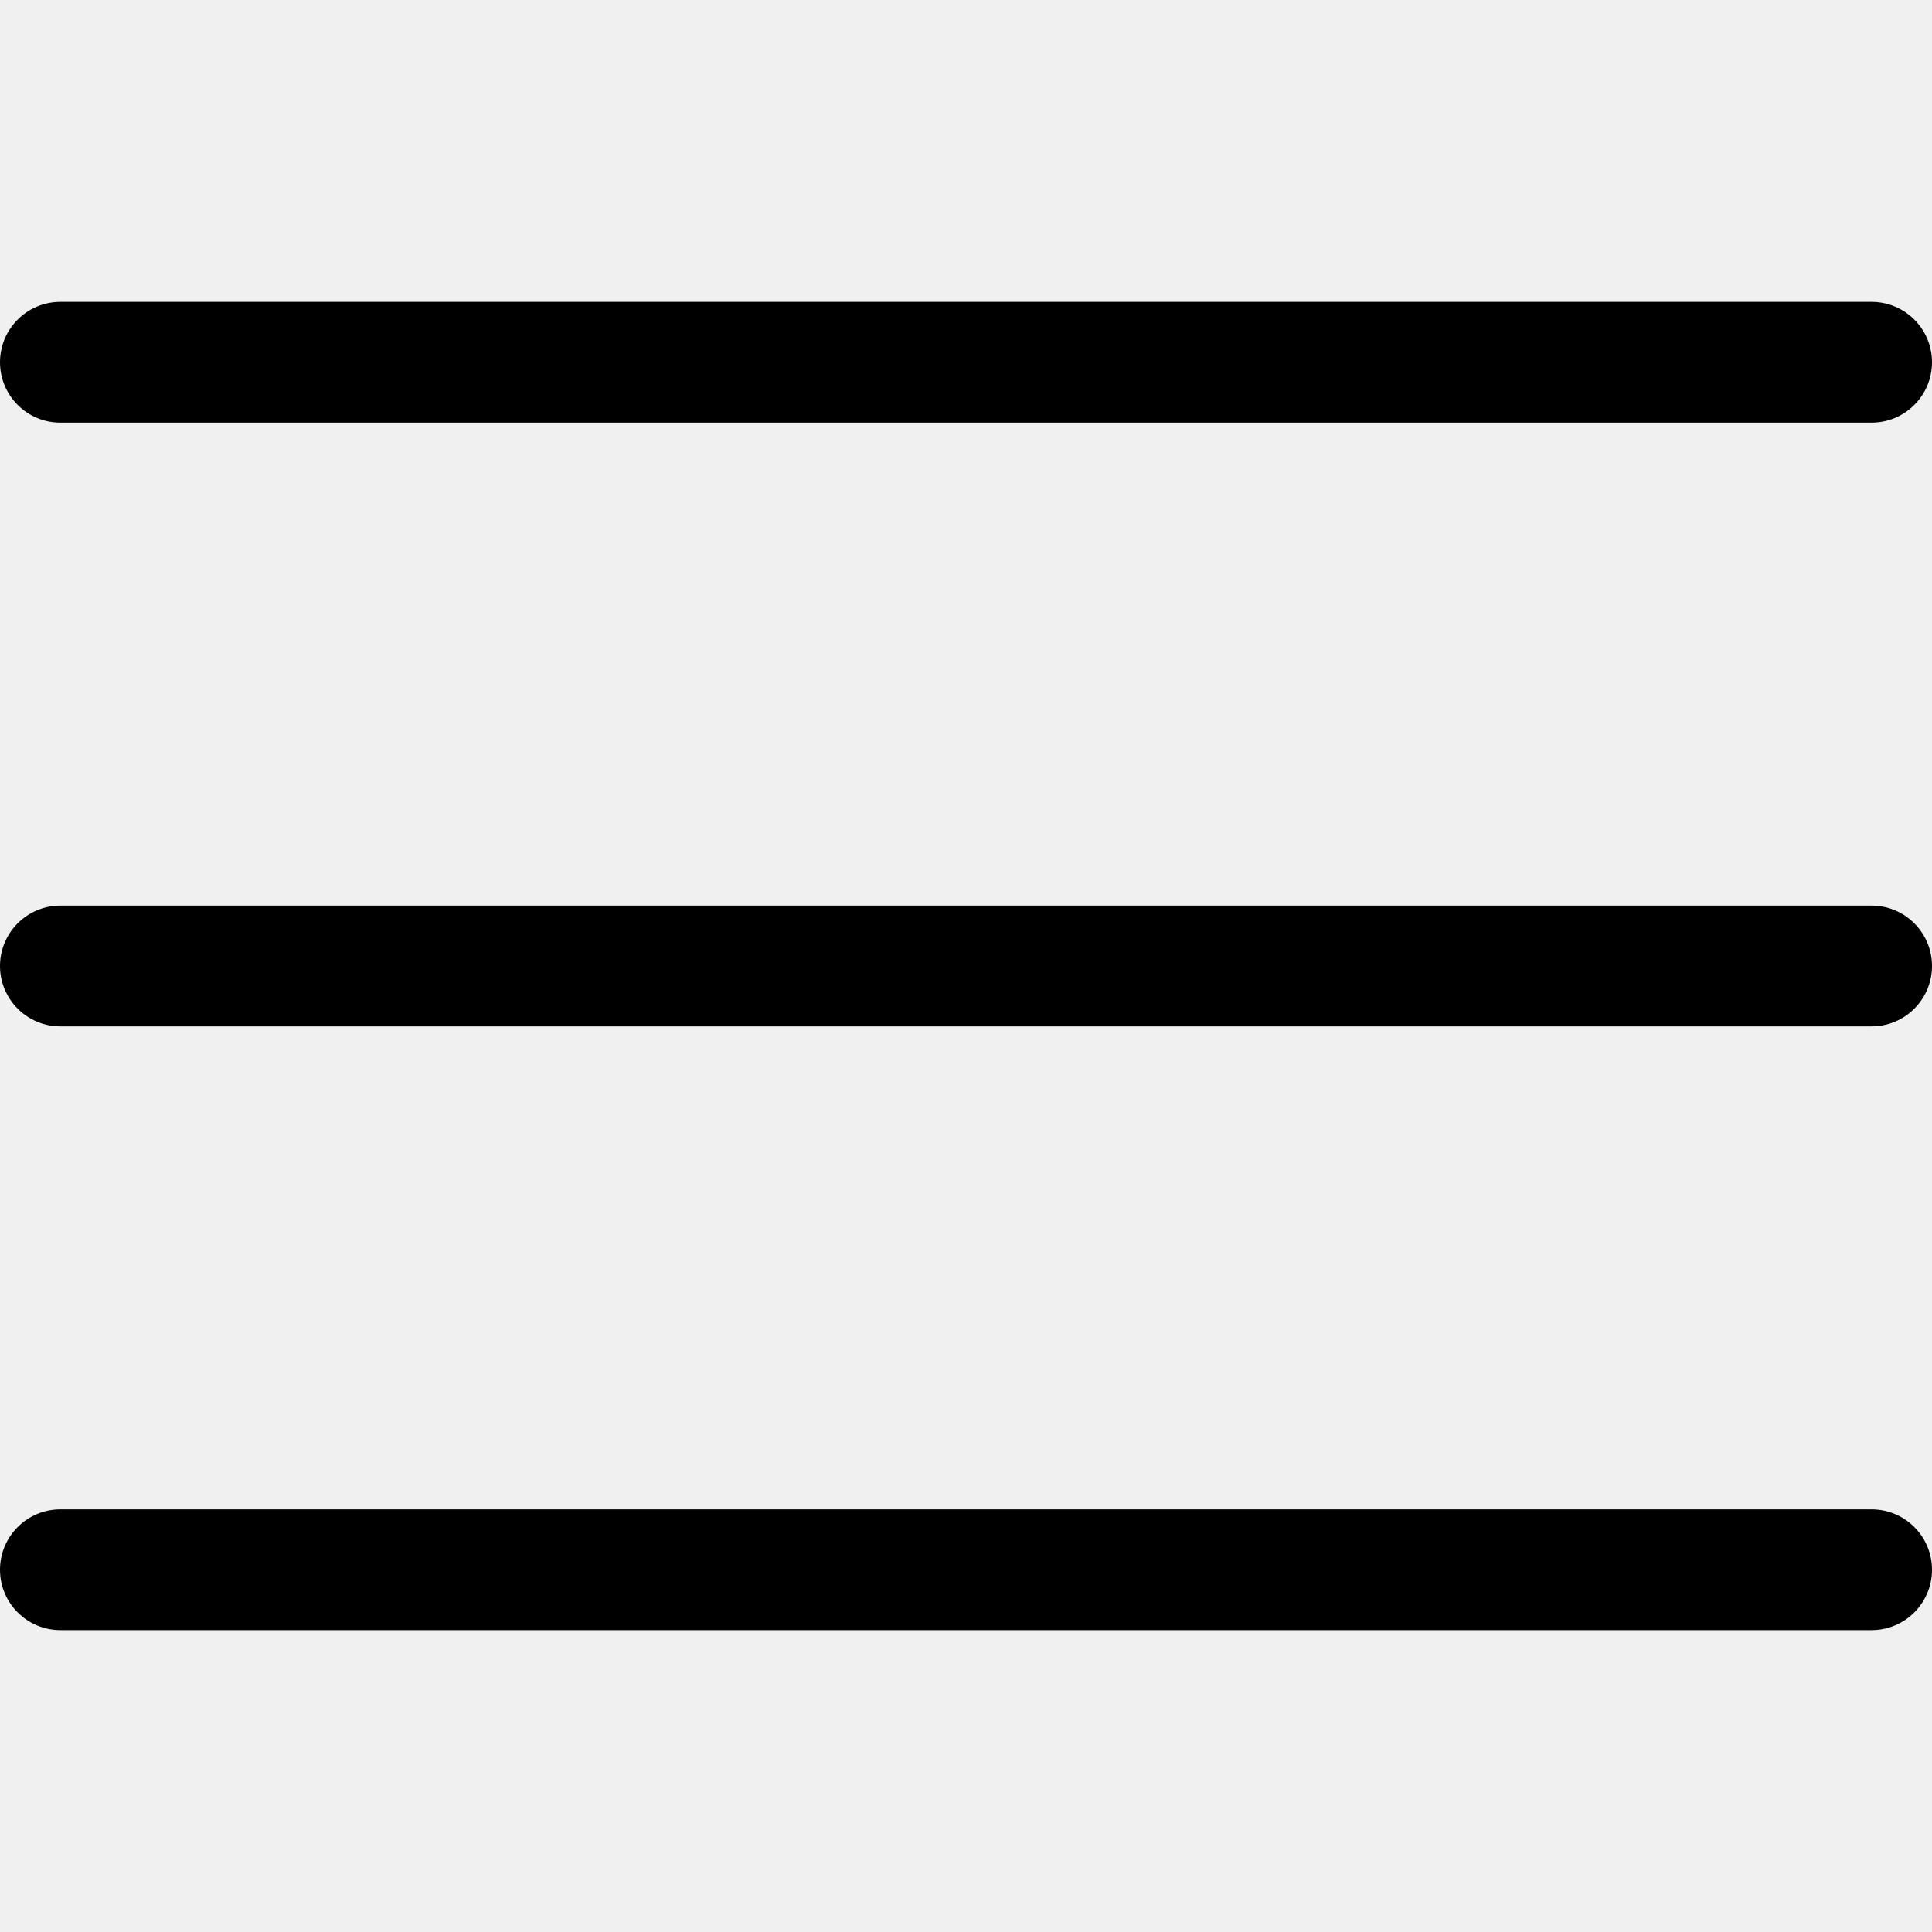
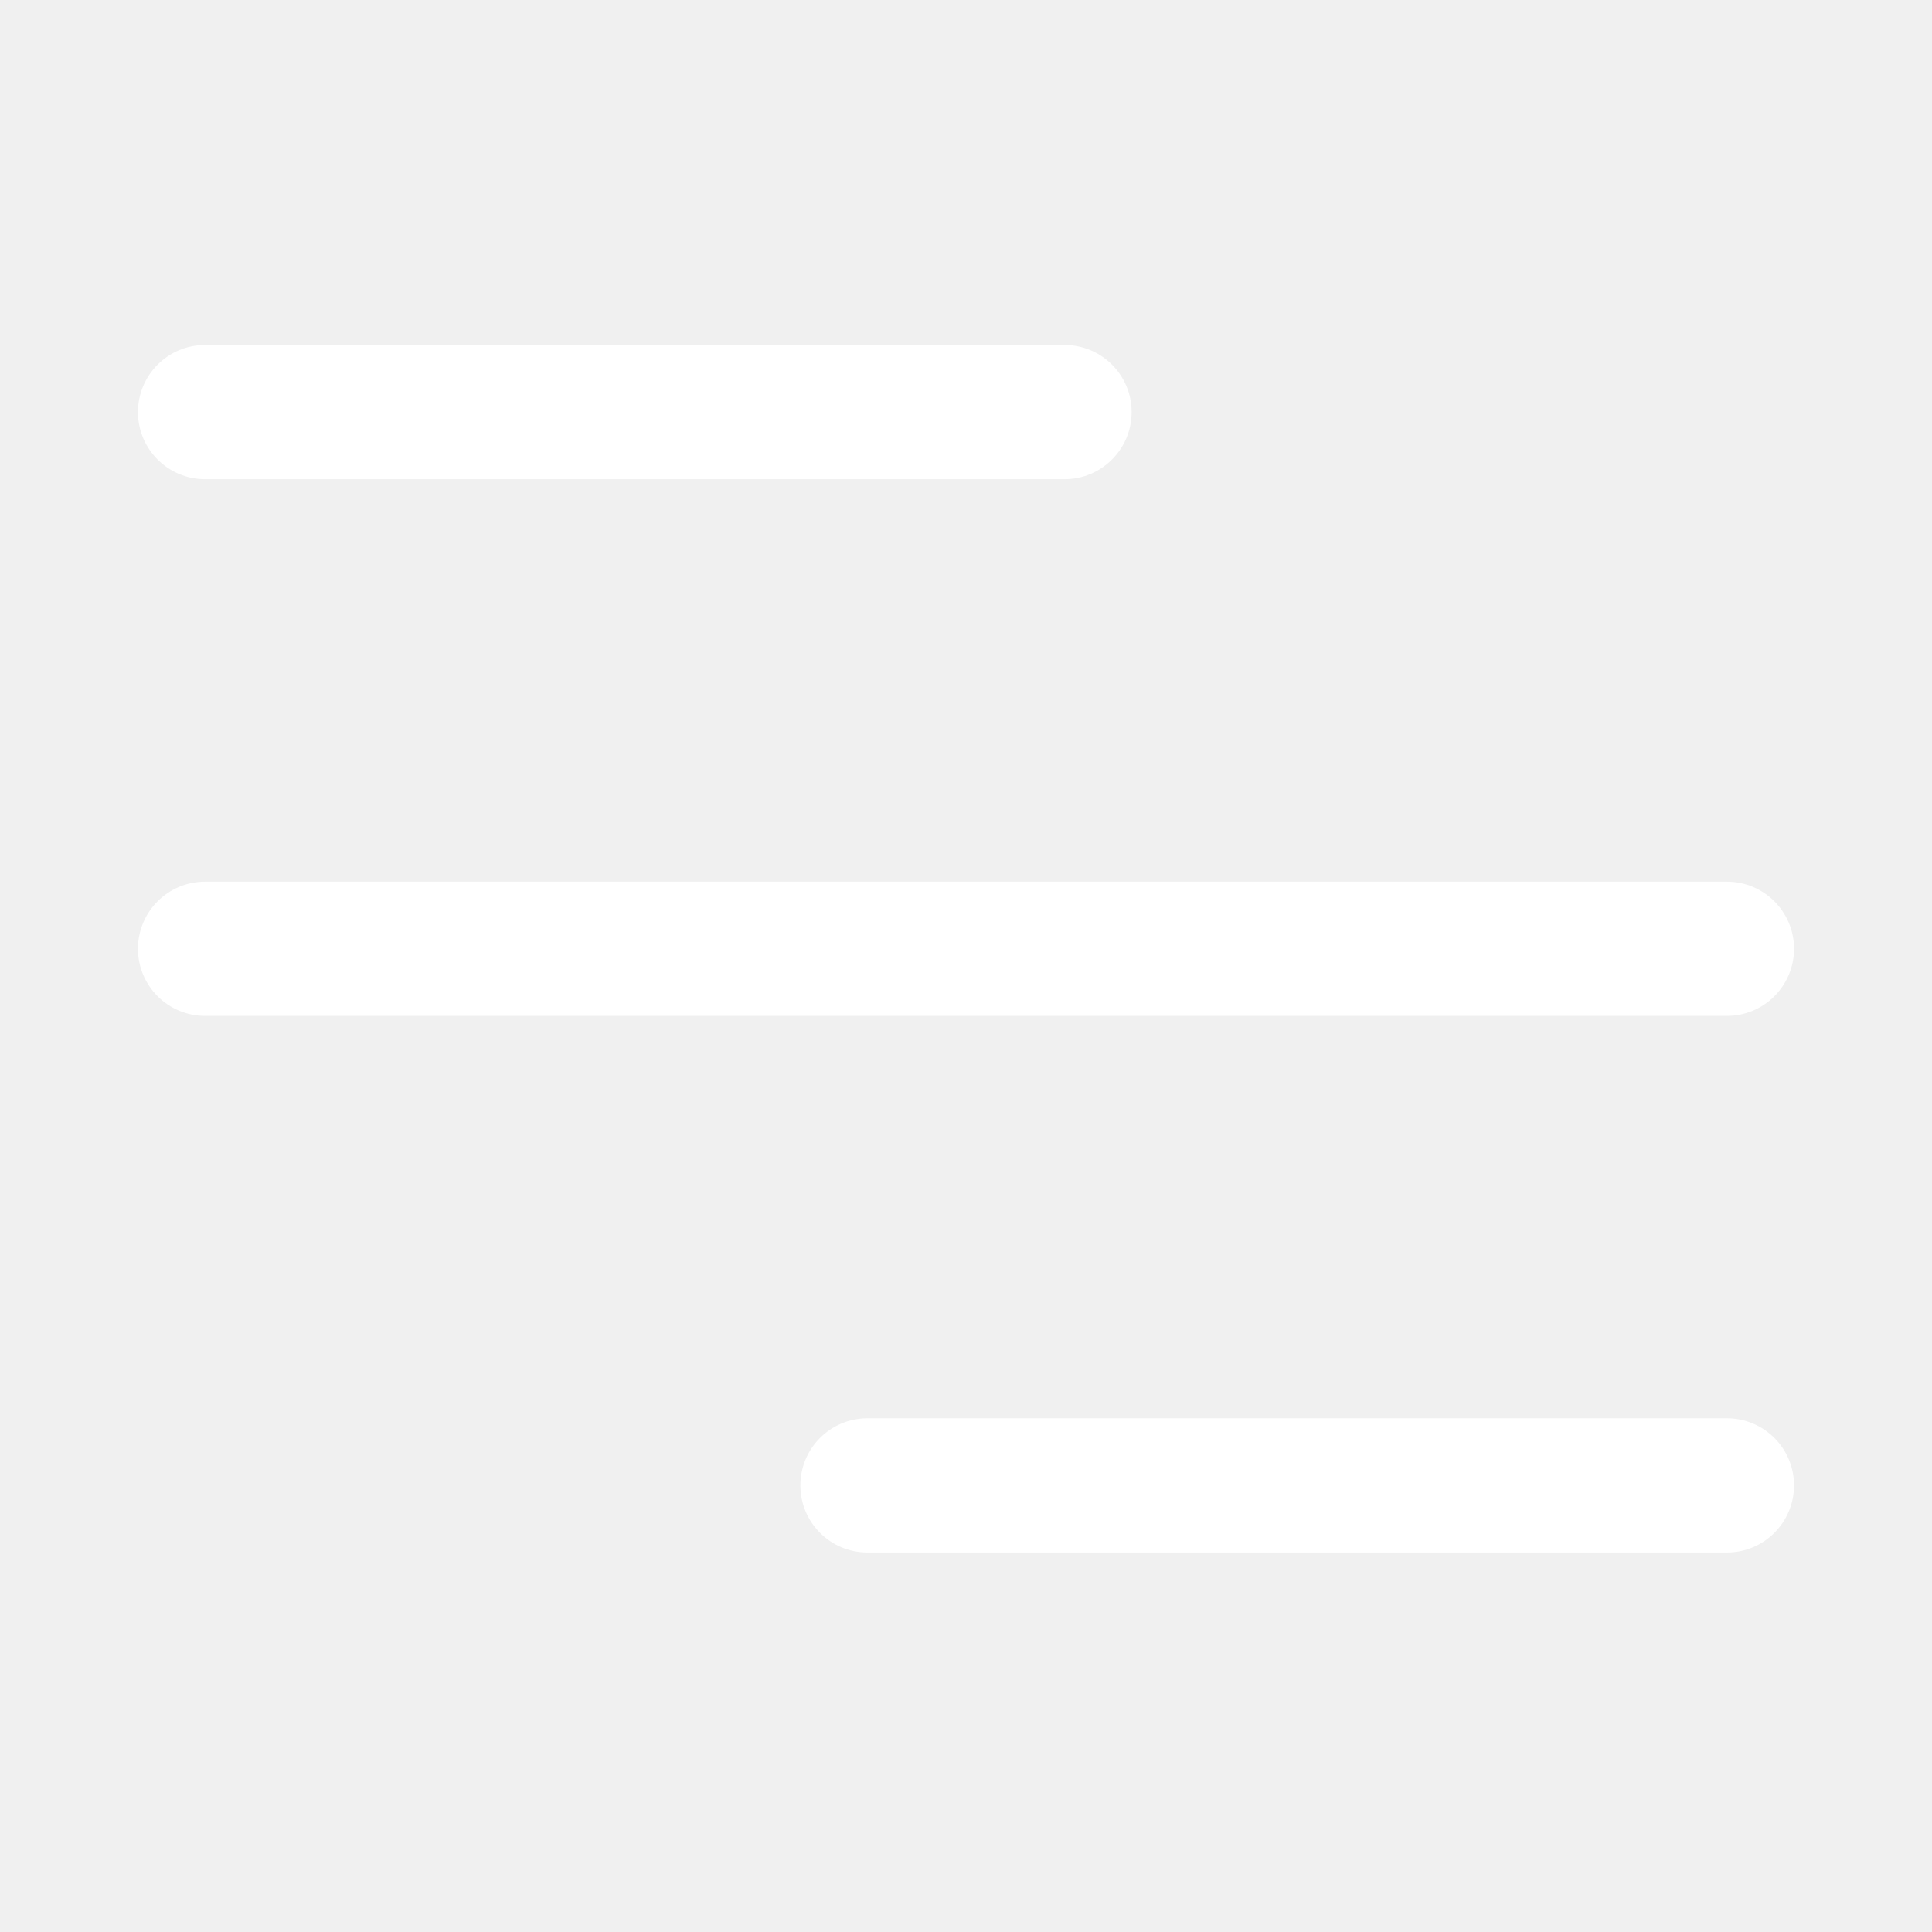
- <svg xmlns="http://www.w3.org/2000/svg" version="1.1" id="Capa_1" x="0px" y="0px" viewBox="0 0 384.97 384.97" style="enable-background:new 0 0 384.97 384.97;" xml:space="preserve">
-   <g>
-     <g id="Menu">
-       <path d="M12.03,84.212h360.909c6.641,0,12.03-5.39,12.03-12.03c0-6.641-5.39-12.03-12.03-12.03H12.03    C5.39,60.152,0,65.541,0,72.182C0,78.823,5.39,84.212,12.03,84.212z" />
-       <path d="M372.939,180.455H12.03c-6.641,0-12.03,5.39-12.03,12.03s5.39,12.03,12.03,12.03h360.909c6.641,0,12.03-5.39,12.03-12.03    S379.58,180.455,372.939,180.455z" />
-       <path d="M372.939,300.758H12.03c-6.641,0-12.03,5.39-12.03,12.03c0,6.641,5.39,12.03,12.03,12.03h360.909    c6.641,0,12.03-5.39,12.03-12.03C384.97,306.147,379.58,300.758,372.939,300.758z" />
-     </g>
-     <g>
- 	</g>
-     <g>
- 	</g>
-     <g>
- 	</g>
-     <g>
- 	</g>
-     <g>
- 	</g>
-     <g>
- 	</g>
-   </g>
-   <g>
- </g>
-   <g>
- </g>
-   <g>
- </g>
-   <g>
- </g>
-   <g>
- </g>
-   <g>
- </g>
-   <g>
- </g>
-   <g>
- </g>
-   <g>
- </g>
-   <g>
- </g>
-   <g>
- </g>
-   <g>
- </g>
-   <g>
- </g>
-   <g>
- </g>
-   <g>
- </g>
+ <svg xmlns="http://www.w3.org/2000/svg" id="Ico_menu-light" data-name="Ico/menu-light" width="28" height="28" viewBox="0 0 28 28">
+   <rect id="bg" width="28" height="28" fill="none" />
+   <path id="icon" d="M10.572,17.5a.972.972,0,0,1,0-1.945H23.028a.972.972,0,0,1,0,1.945ZM.972,9.723a.972.972,0,0,1,0-1.945H23.028a.972.972,0,0,1,0,1.945Zm0-7.778A.972.972,0,0,1,.972,0H13.428a.972.972,0,0,1,0,1.945Z" transform="translate(2 5)" fill="#fff" />
</svg>
